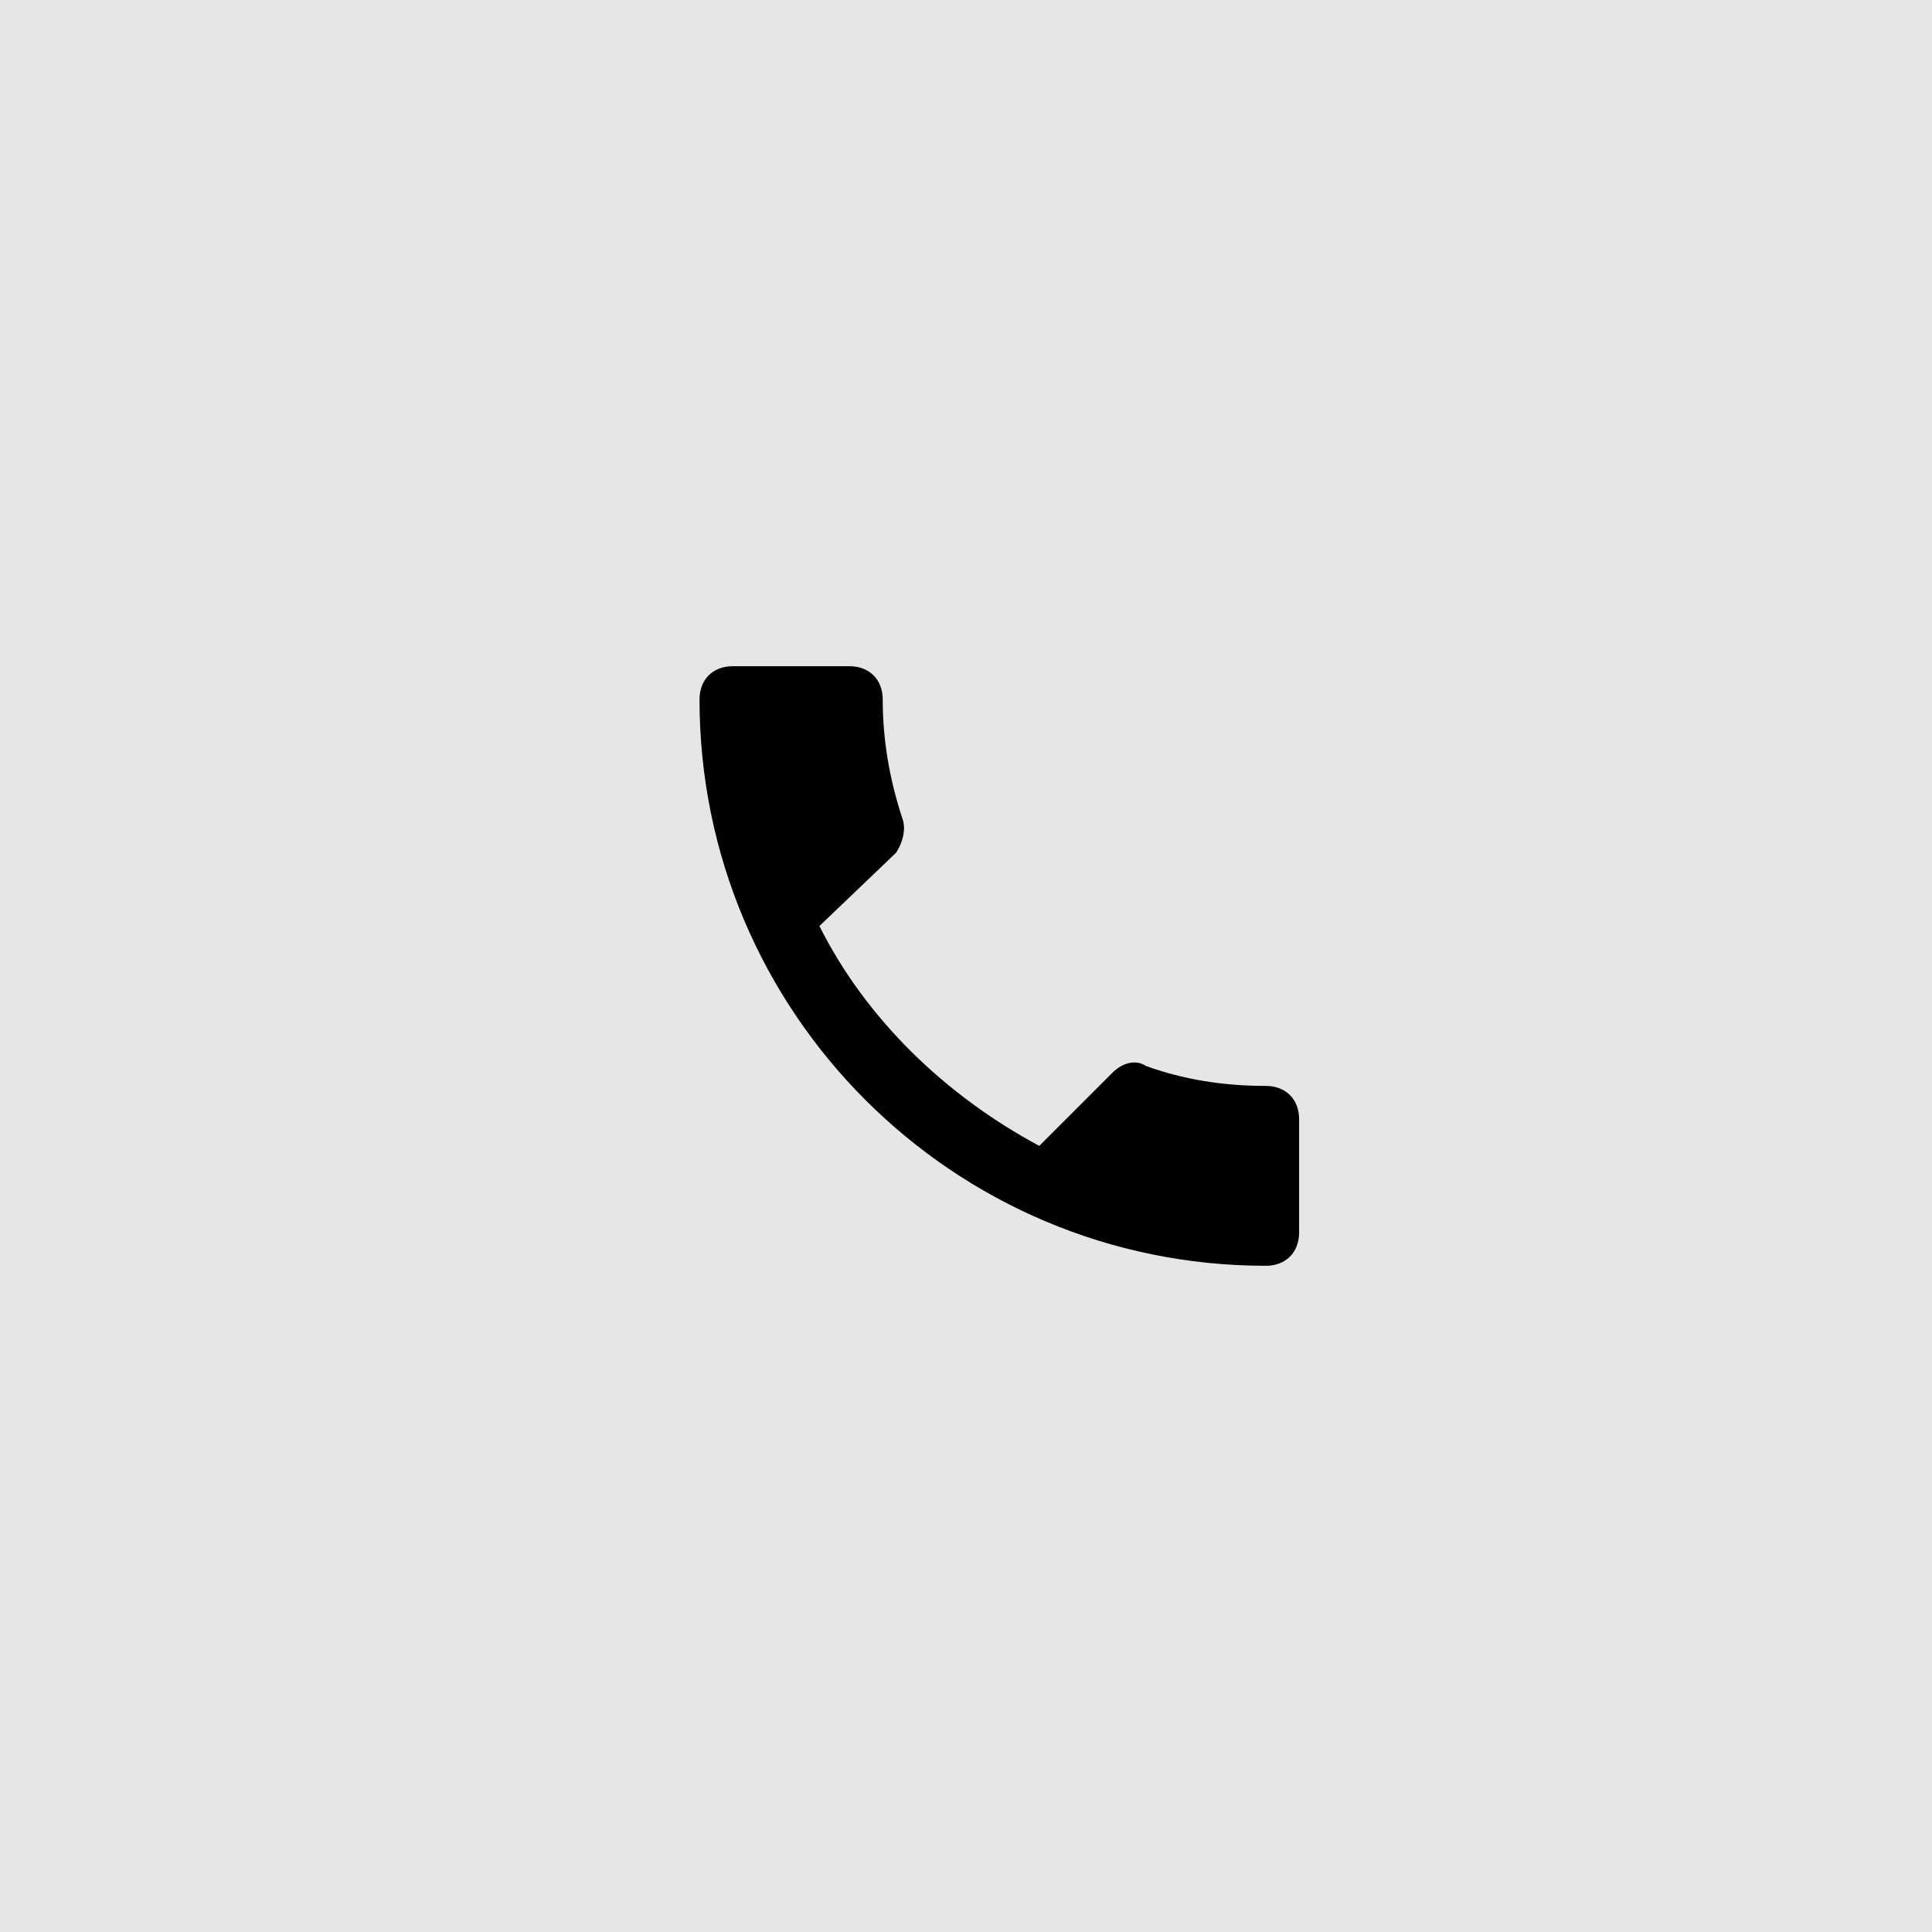
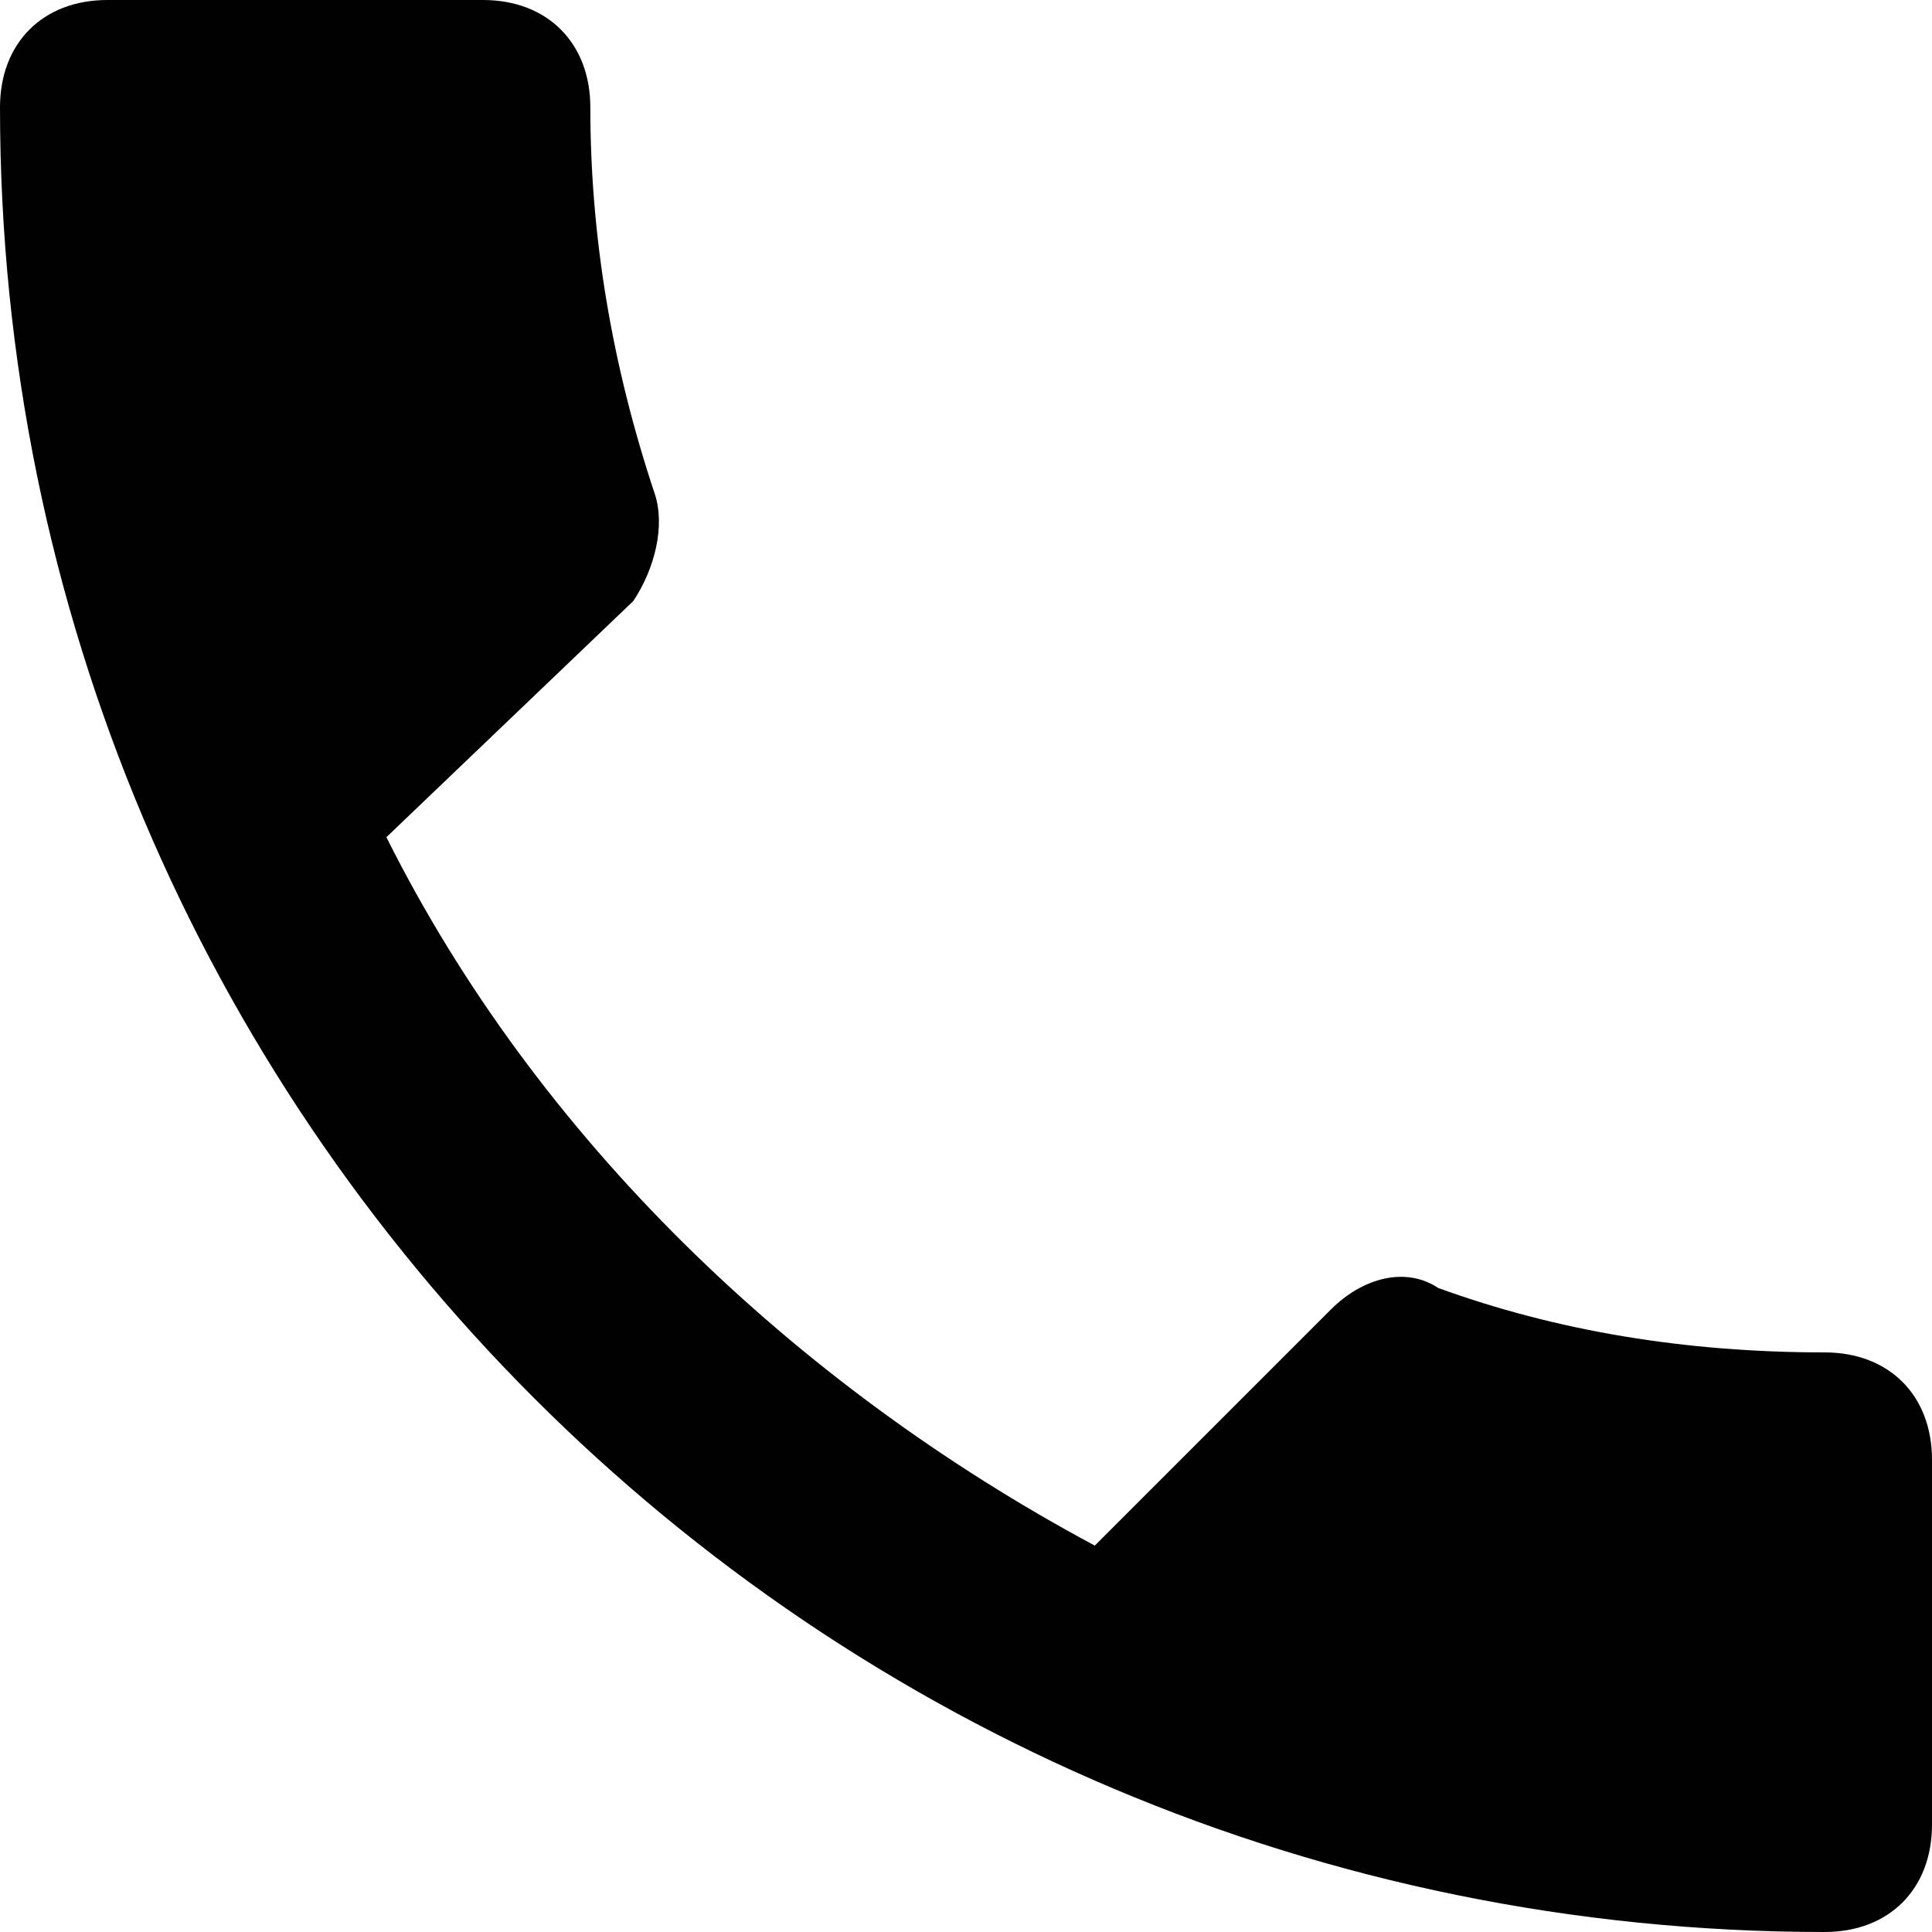
- <svg xmlns="http://www.w3.org/2000/svg" width="58" height="58" fill="none">
-   <path fill="#E6E6E6" d="M0 0h58v58H0z" />
-   <path d="M24.6 27.8c1.4 2.8 3.8 5.1 6.6 6.6l2.2-2.2c.3-.3.7-.4 1-.2 1.1.4 2.3.6 3.6.6.6 0 1 .4 1 1V37c0 .6-.4 1-1 1a17 17 0 01-17-17c0-.6.4-1 1-1h3.5c.6 0 1 .4 1 1 0 1.2.2 2.4.6 3.6.1.3 0 .7-.2 1l-2.3 2.2z" fill="#010101" />
+ <svg xmlns="http://www.w3.org/2000/svg" width="18" height="18" viewBox="0 0 18 18" fill="none">
+   <path d="M3.6 7.8C5 10.6 7.4 12.9 10.2 14.4L12.4 12.2C12.7 11.9 13.1 11.8 13.4 12C14.5 12.4 15.7 12.6 17 12.6C17.6 12.6 18 13 18 13.6V17C18 17.6 17.6 18 17 18C7.6 18 0 10.4 0 1C0 0.4 0.4 0 1 0H4.5C5.1 0 5.5 0.4 5.5 1C5.5 2.2 5.7 3.4 6.1 4.6C6.2 4.9 6.1 5.3 5.9 5.6L3.6 7.8Z" fill="#010101" />
</svg>
